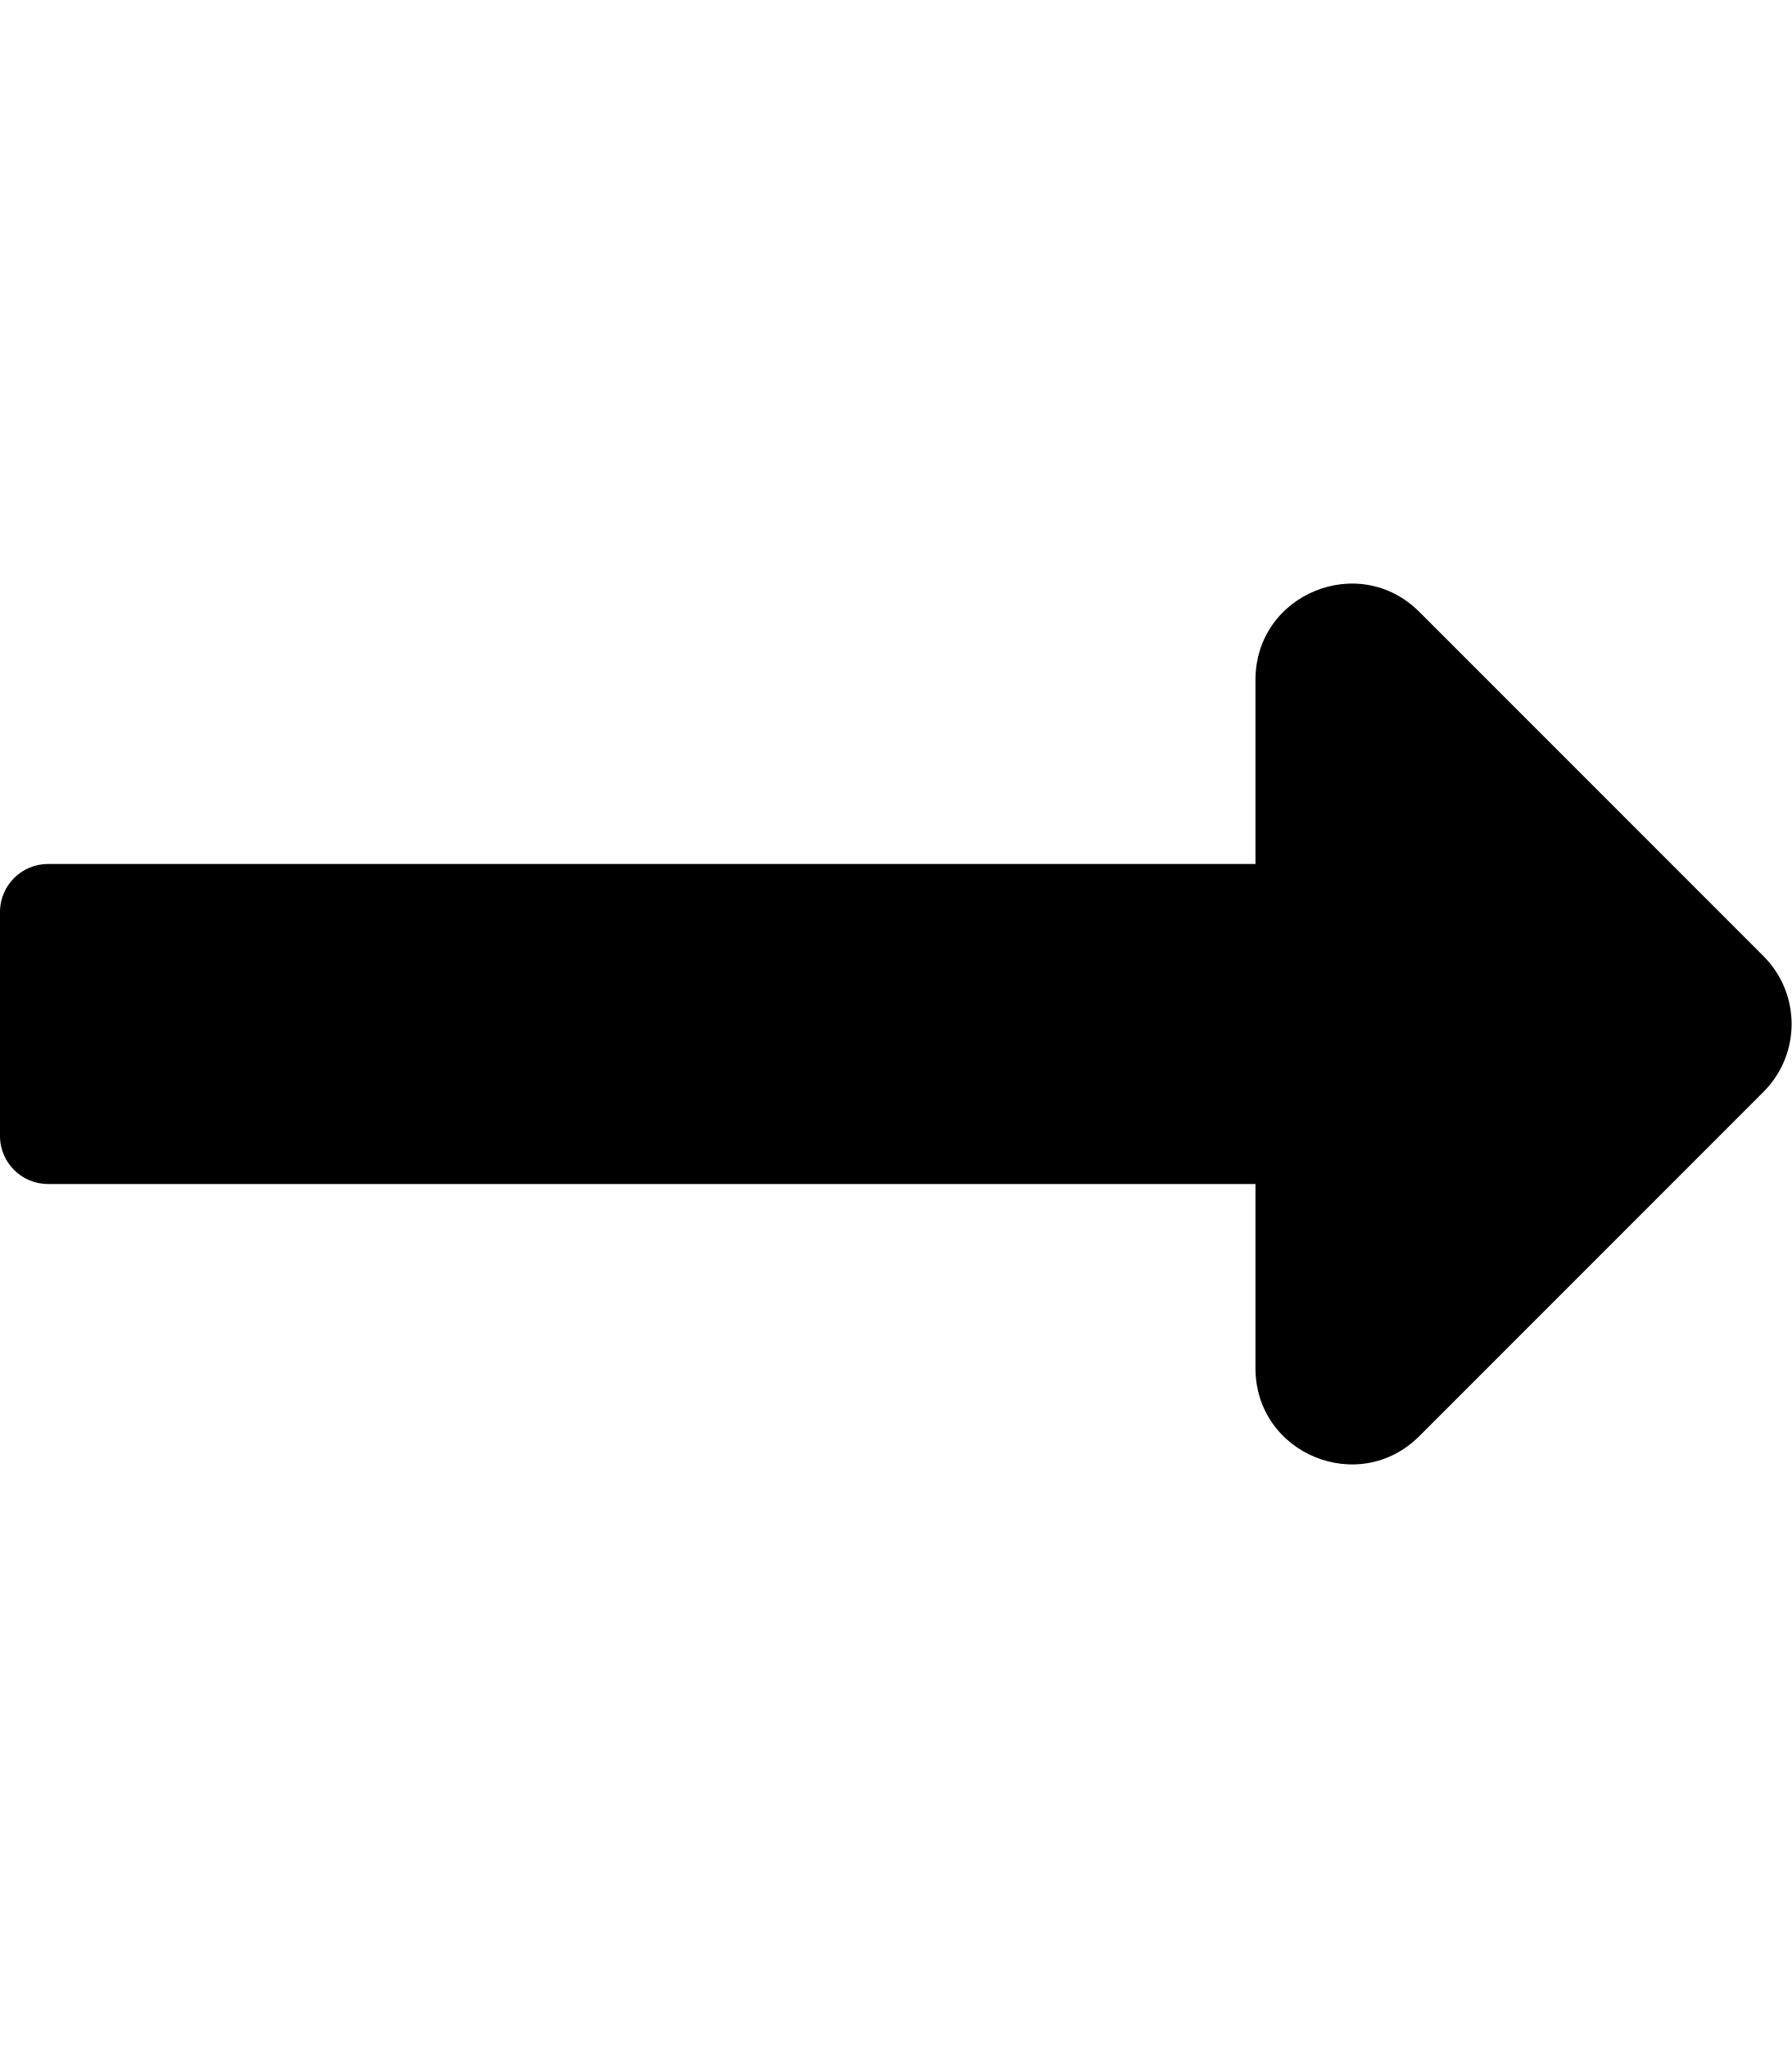
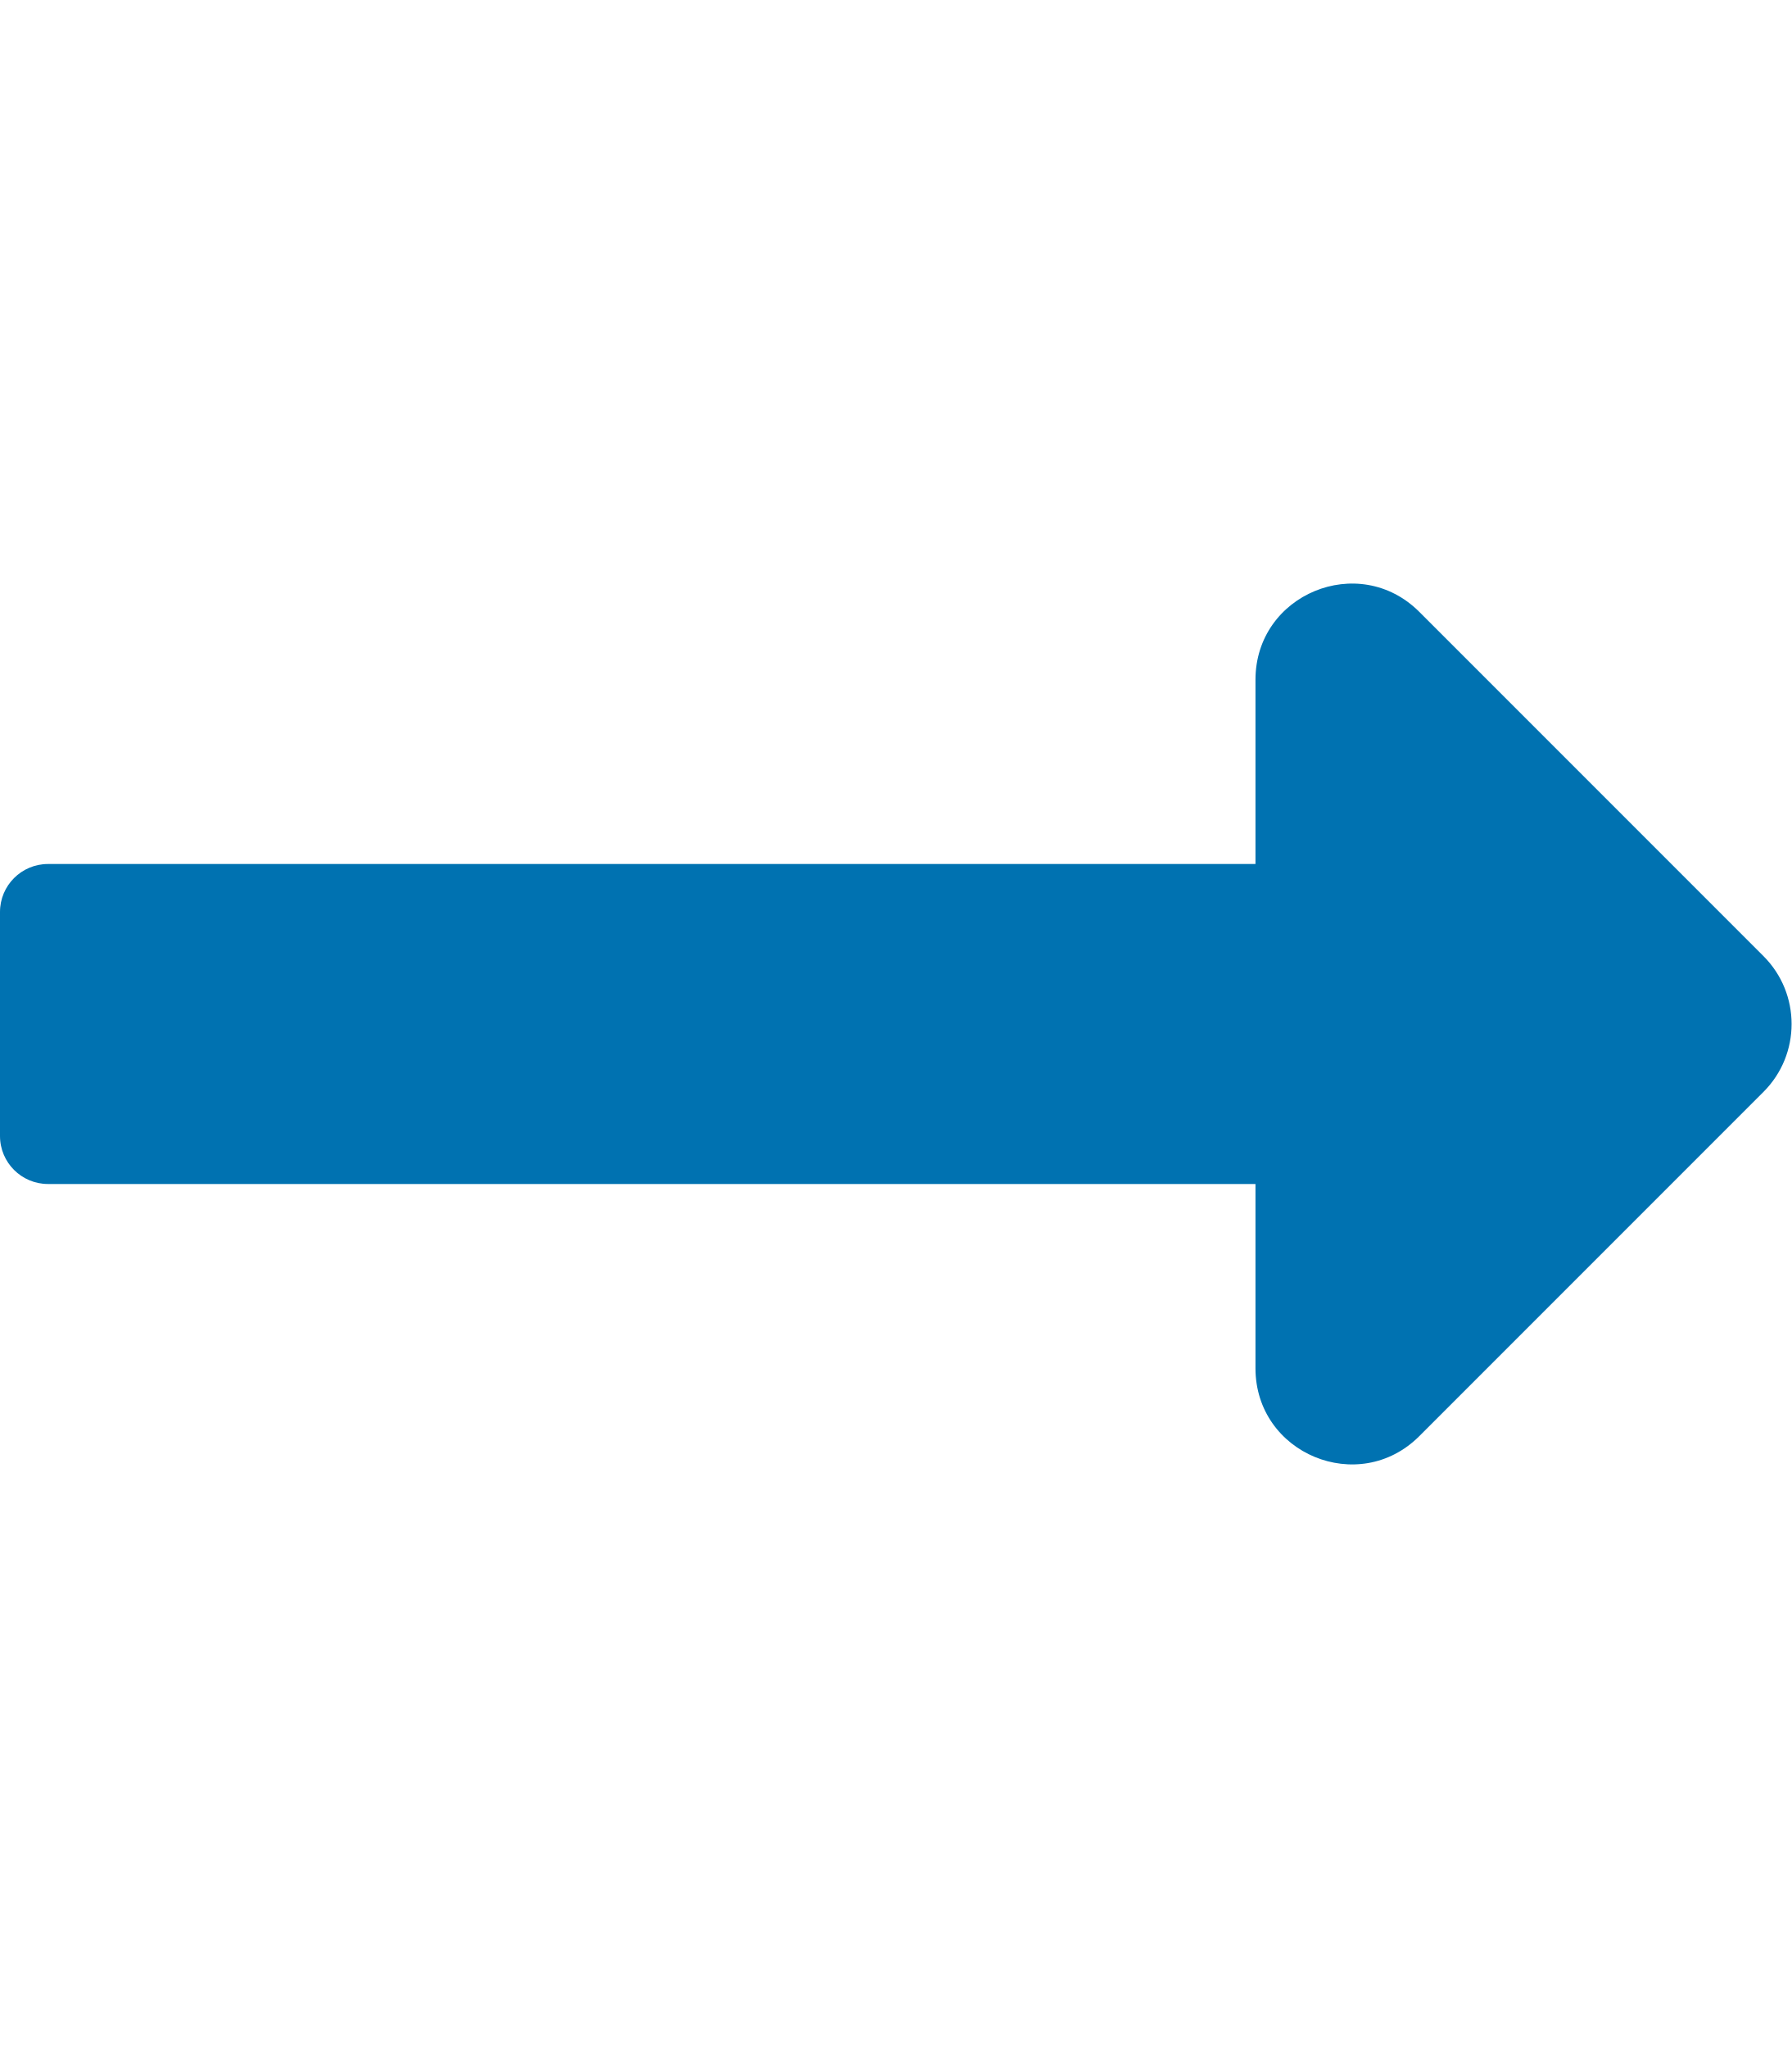
<svg xmlns="http://www.w3.org/2000/svg" viewBox="0 0 448 512">
-   <path d="M313.941 216H12c-6.627 0-12 5.373-12 12v56c0 6.627 5.373 12 12 12h301.941v46.059c0 21.382 25.851 32.09 40.971 16.971l86.059-86.059c9.373-9.373 9.373-24.569 0-33.941l-86.059-86.059c-15.119-15.119-40.971-4.411-40.971 16.971V216z" />
+   <path fill="#0072B1" d="M313.941 216H12c-6.627 0-12 5.373-12 12v56c0 6.627 5.373 12 12 12h301.941v46.059c0 21.382 25.851 32.09 40.971 16.971l86.059-86.059c9.373-9.373 9.373-24.569 0-33.941l-86.059-86.059c-15.119-15.119-40.971-4.411-40.971 16.971V216z" />
</svg>
